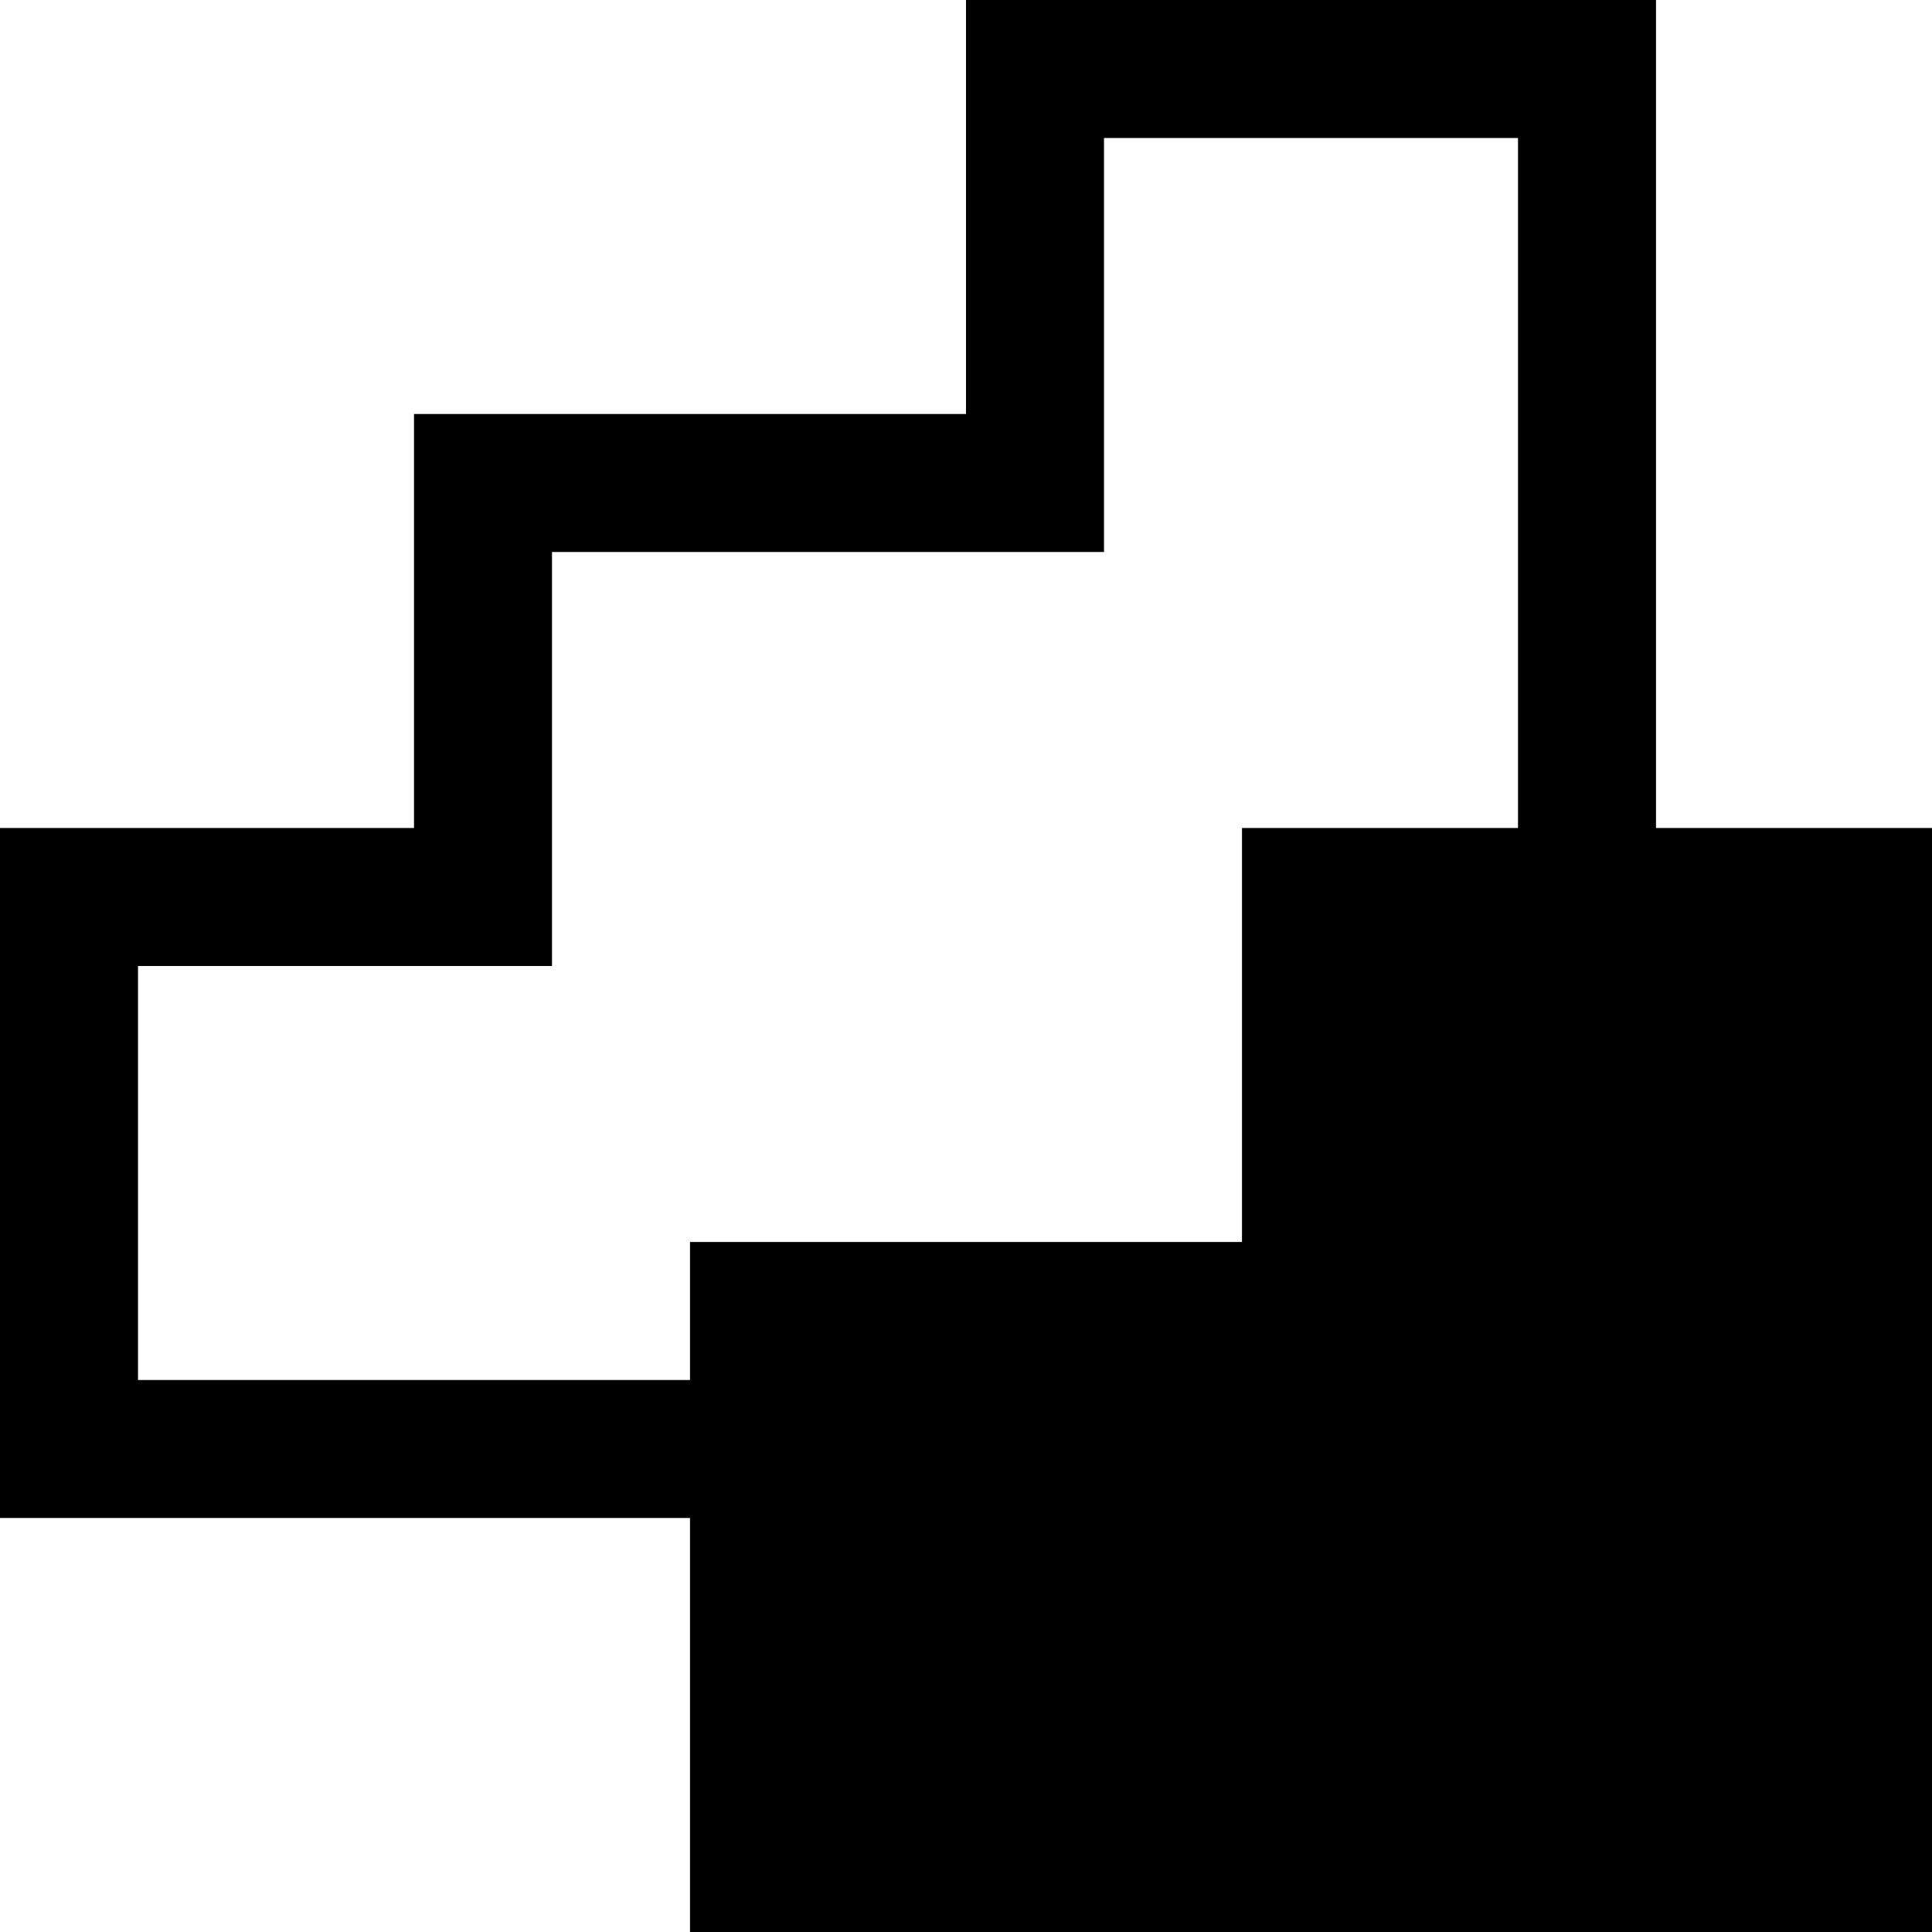
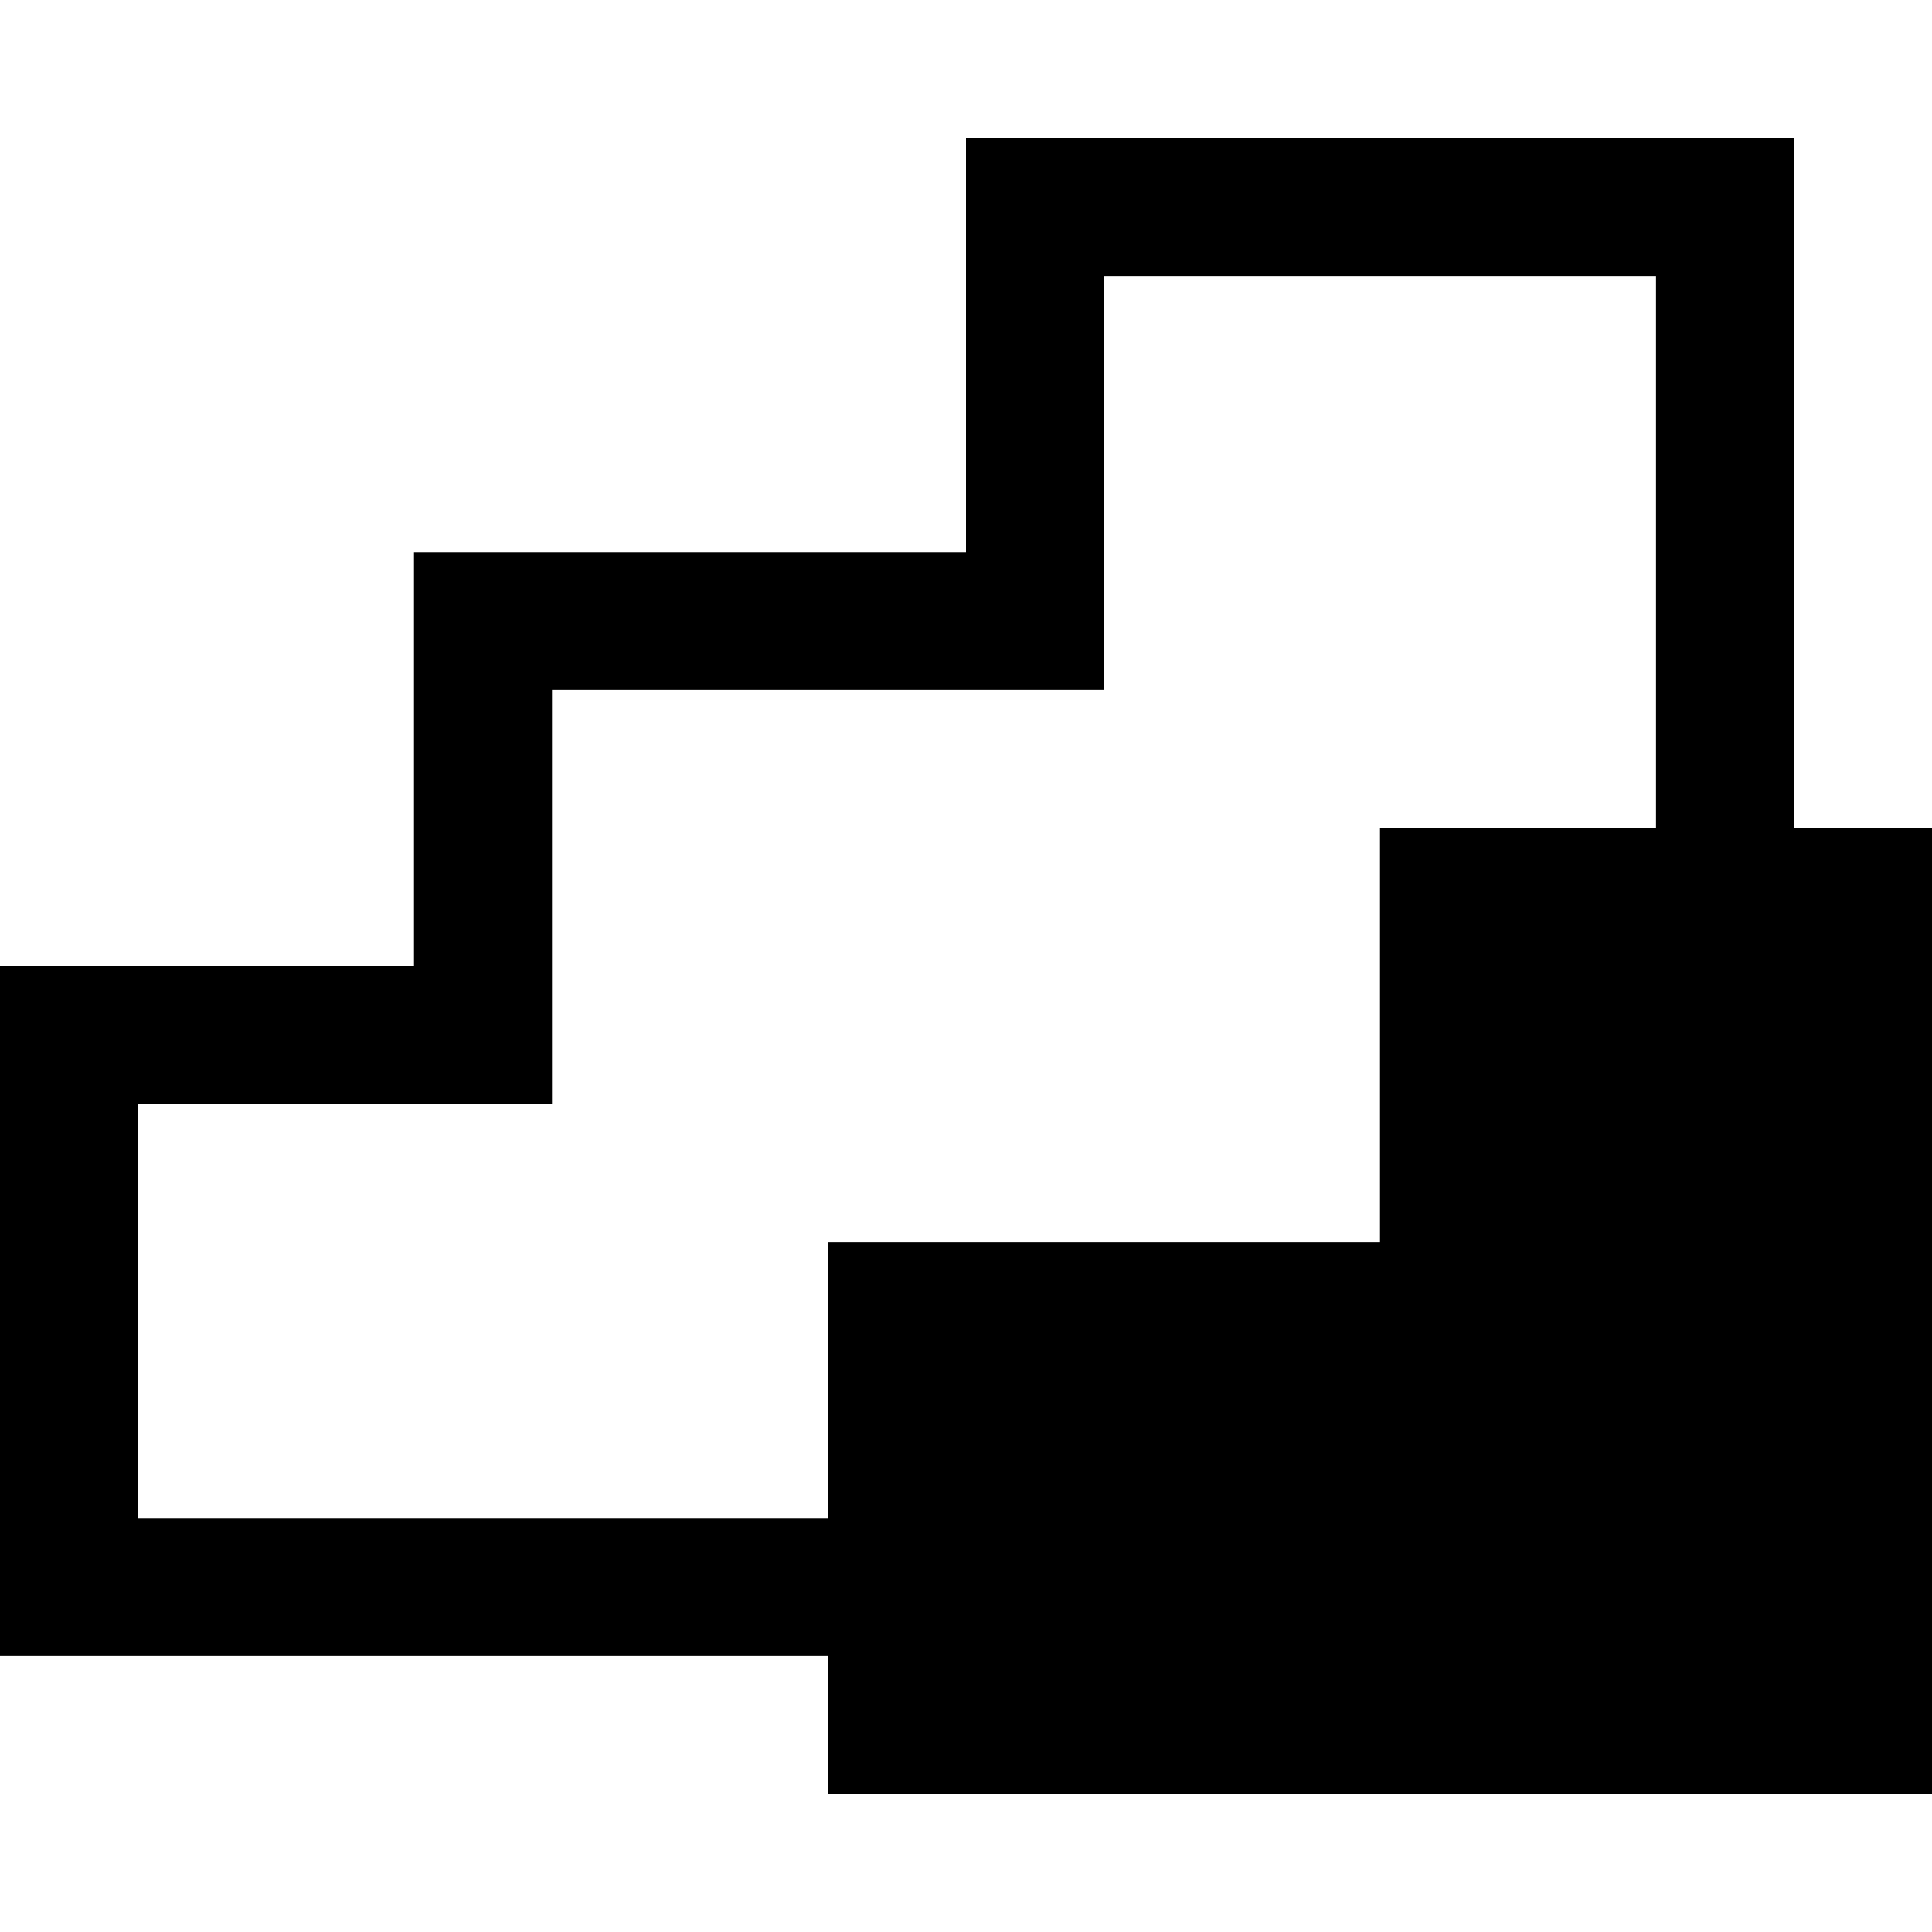
<svg xmlns="http://www.w3.org/2000/svg" viewBox="0 0 448 448" enable-background="new 0 0 448 448">
-   <path d="M384 192v-192h-160v96h-128v96h-96v160h160v96h288v-256h-64zm-96 0v96h-128v32h-128v-96h96v-96h128v-96h96v160h-64z" />
+   <path d="M416 192v-160h-192v96h-128v96h-96v160h192v32h256v-224h-32zm-96 0v96h-128v64h-160v-96h96v-96h128v-96h128v128h-64z" />
</svg>
